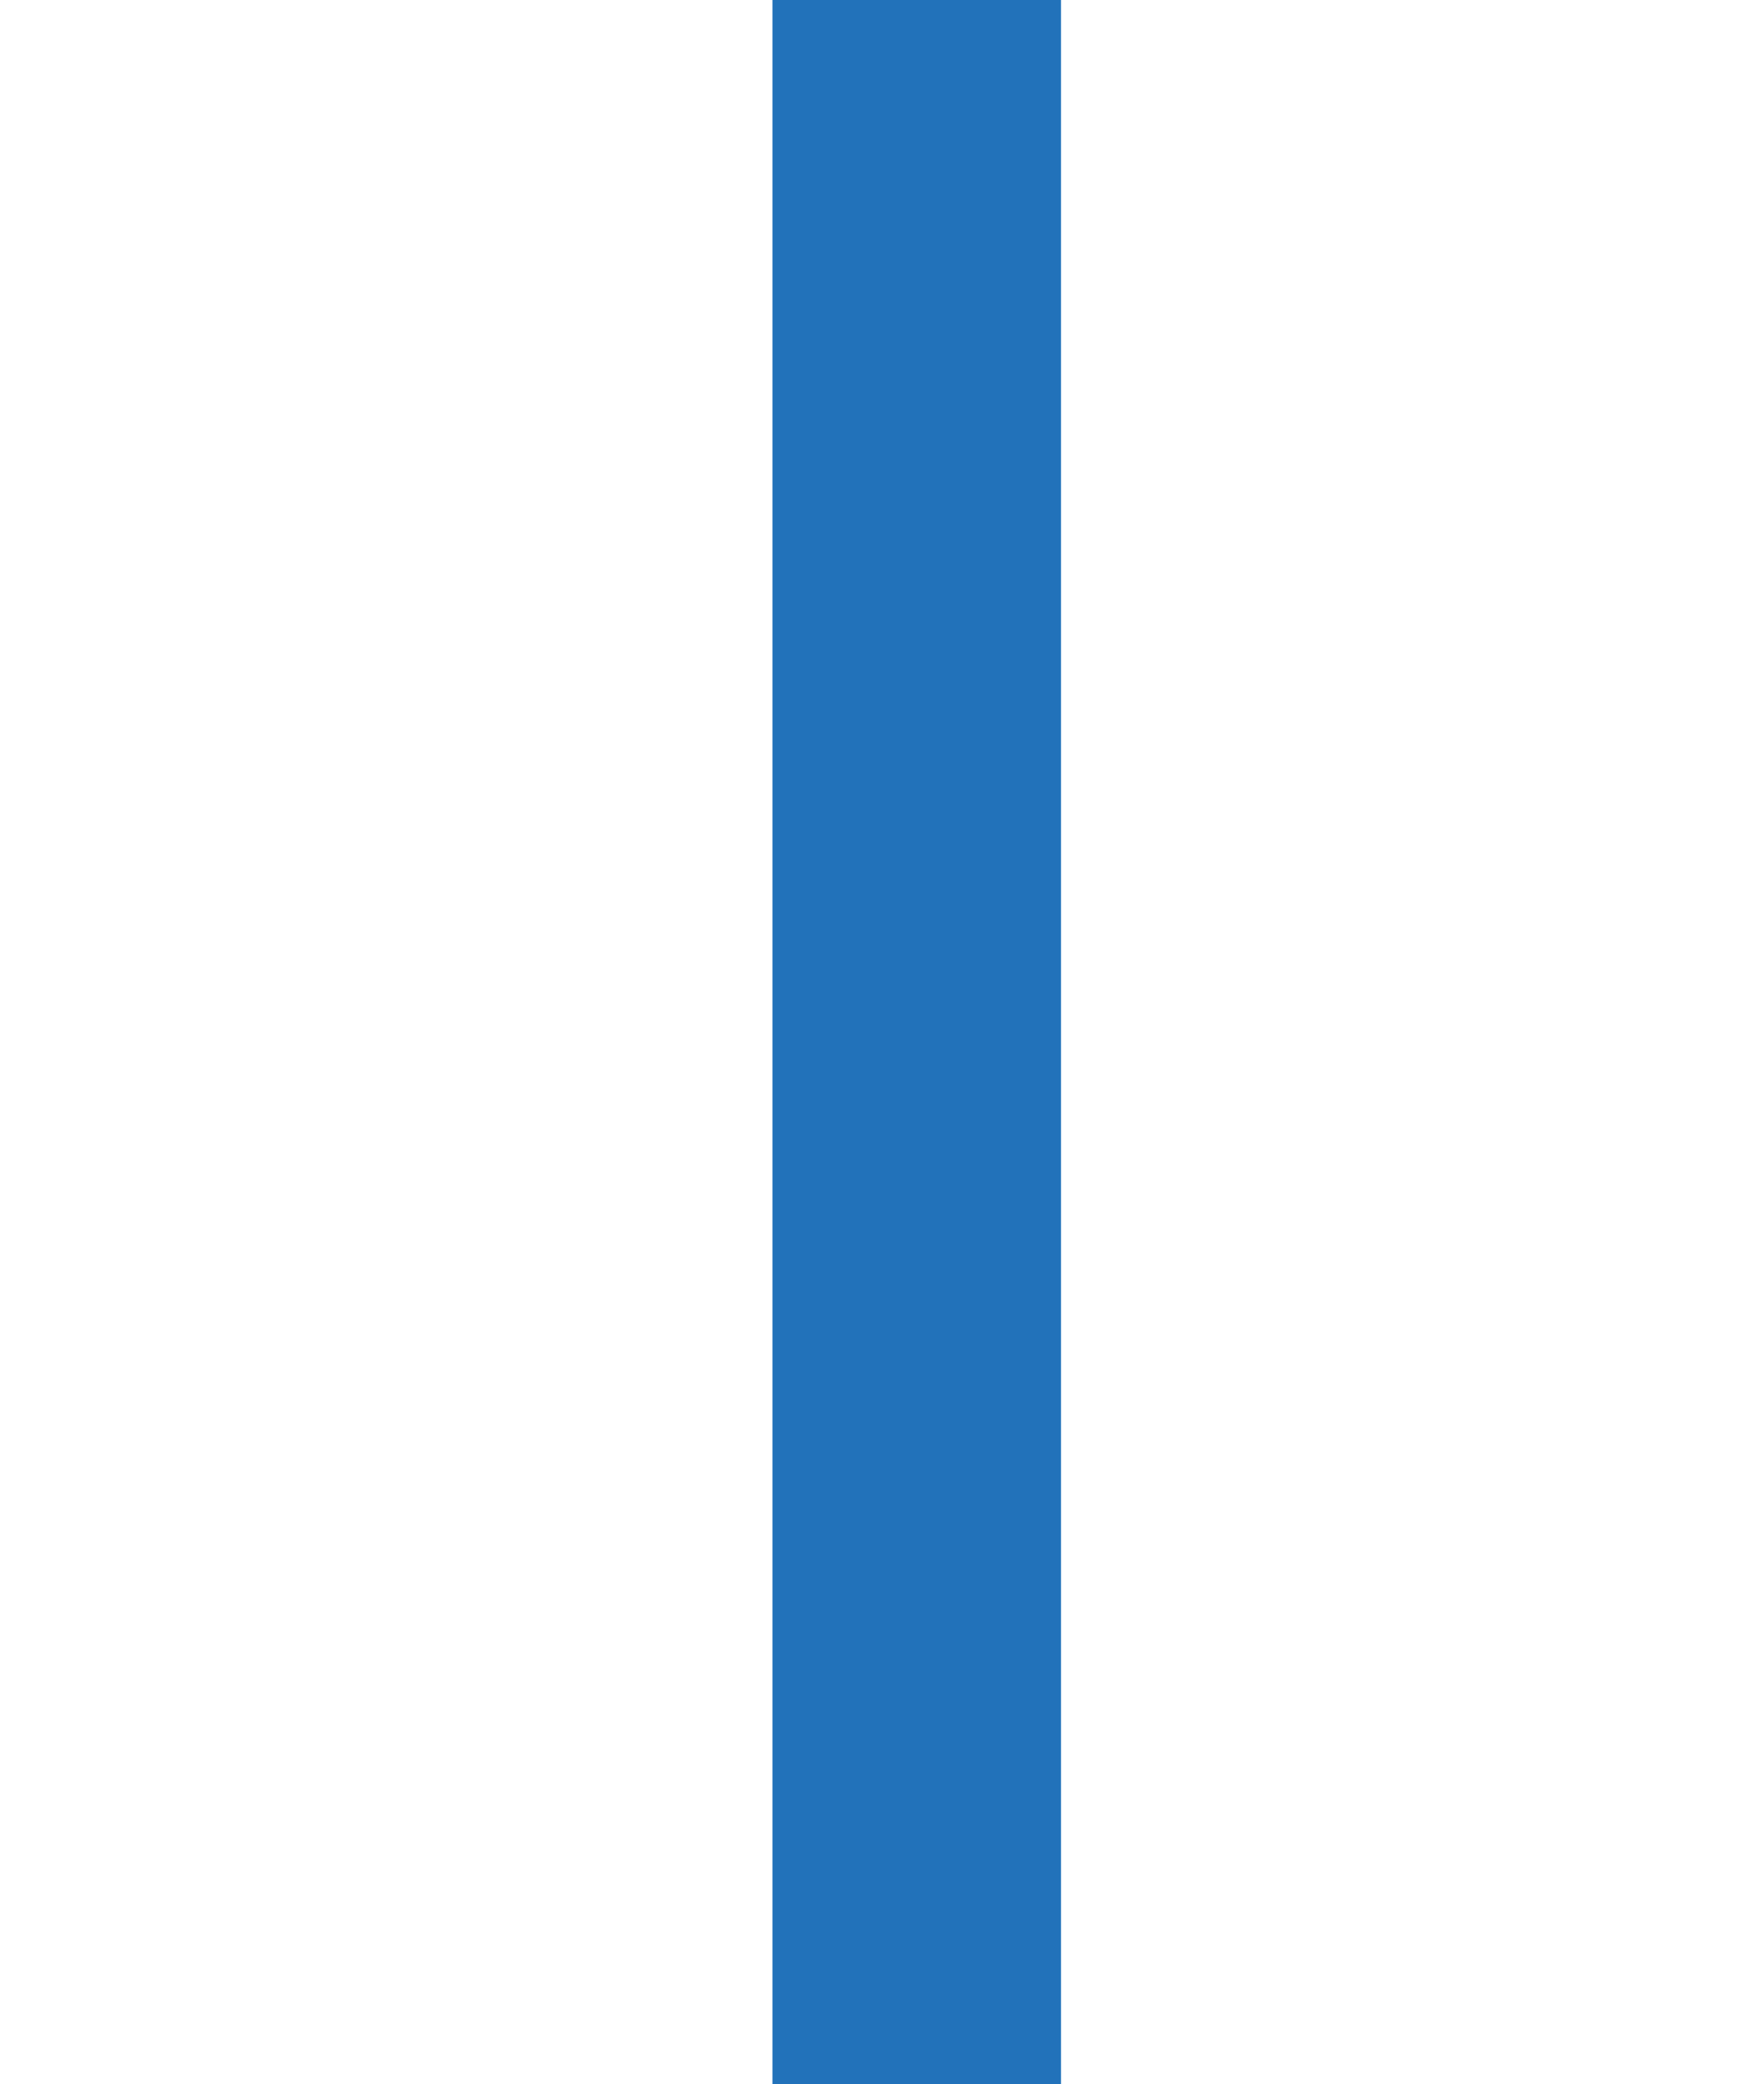
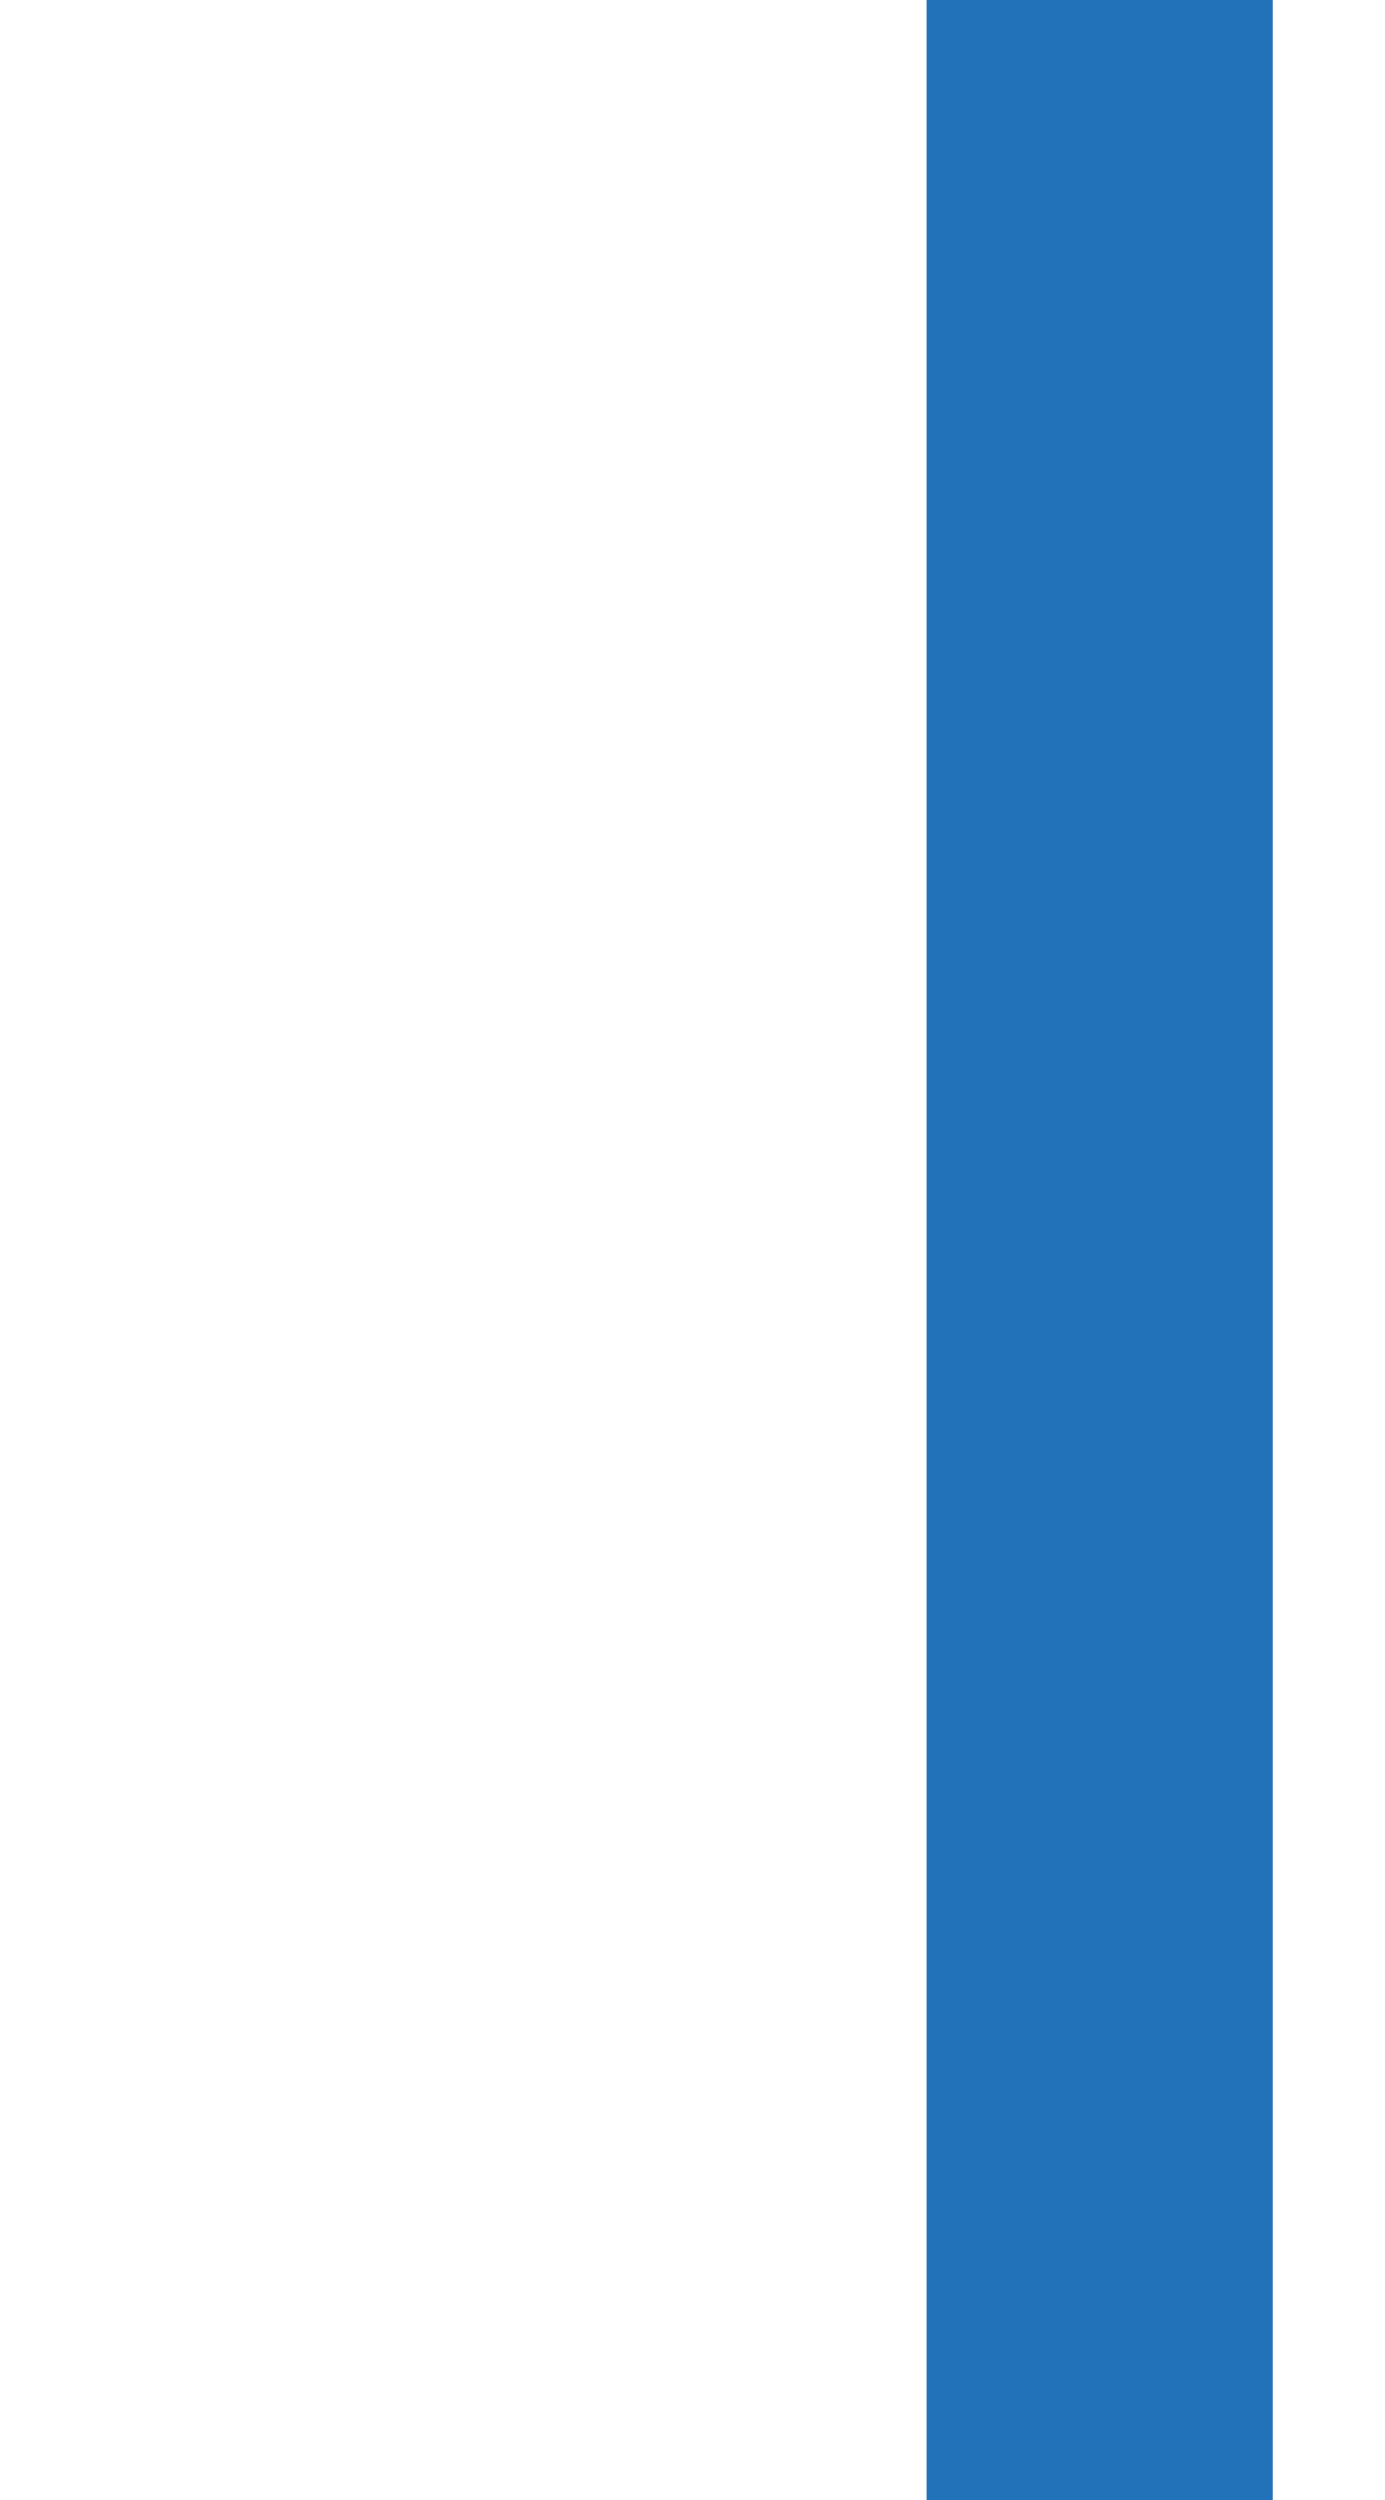
- <svg xmlns="http://www.w3.org/2000/svg" width="110" height="130">
+ <svg xmlns="http://www.w3.org/2000/svg" width="72" height="130">
  <g>
-     <rect fill="#fff" id="canvas_background" height="132" width="112" y="-1" x="-1" />
-     <g display="none" overflow="visible" y="0" x="0" height="100%" width="100%" id="canvasGrid">
-       <rect fill="url(#gridpattern)" stroke-width="0" y="0" x="0" height="100%" width="100%" />
+     <rect x="-1" y="-1" width="74" height="132" id="canvas_background" fill="#fff" />
+     <g id="canvasGrid" display="none">
+       <rect id="svg_3" width="100%" height="100%" x="0" y="0" stroke-width="0" fill="url(#gridpattern)" />
    </g>
  </g>
  <g>
-     <path stroke="#000" transform="rotate(-90 -36.48222,60.58309) " id="svg_1" d="m-53.377,60.525l16.895,-23.942l16.895,23.942l-8.447,0l0,24.058l-16.895,0l0,-24.058l-8.447,0z" stroke-width="0" fill="#2272ba" />
-     <rect stroke="#000" id="svg_2" height="146.246" width="18" y="-0.793" x="48.182" stroke-opacity="null" stroke-width="0" fill="#2272ba" />
+     <path fill="#2272ba" stroke-width="0" d="m-53.377,60.525l16.895,-23.942l16.895,23.942l-8.447,0l0,24.058l-16.895,0l0,-24.058l-8.447,0l-0,0z" id="svg_1" transform="rotate(-90 -36.48222,60.58309) " stroke="#000" />
+     <rect fill="#2272ba" stroke-width="0" stroke-opacity="null" x="48.182" y="-0.793" width="18" height="146.246" id="svg_2" stroke="#000" />
  </g>
</svg>
